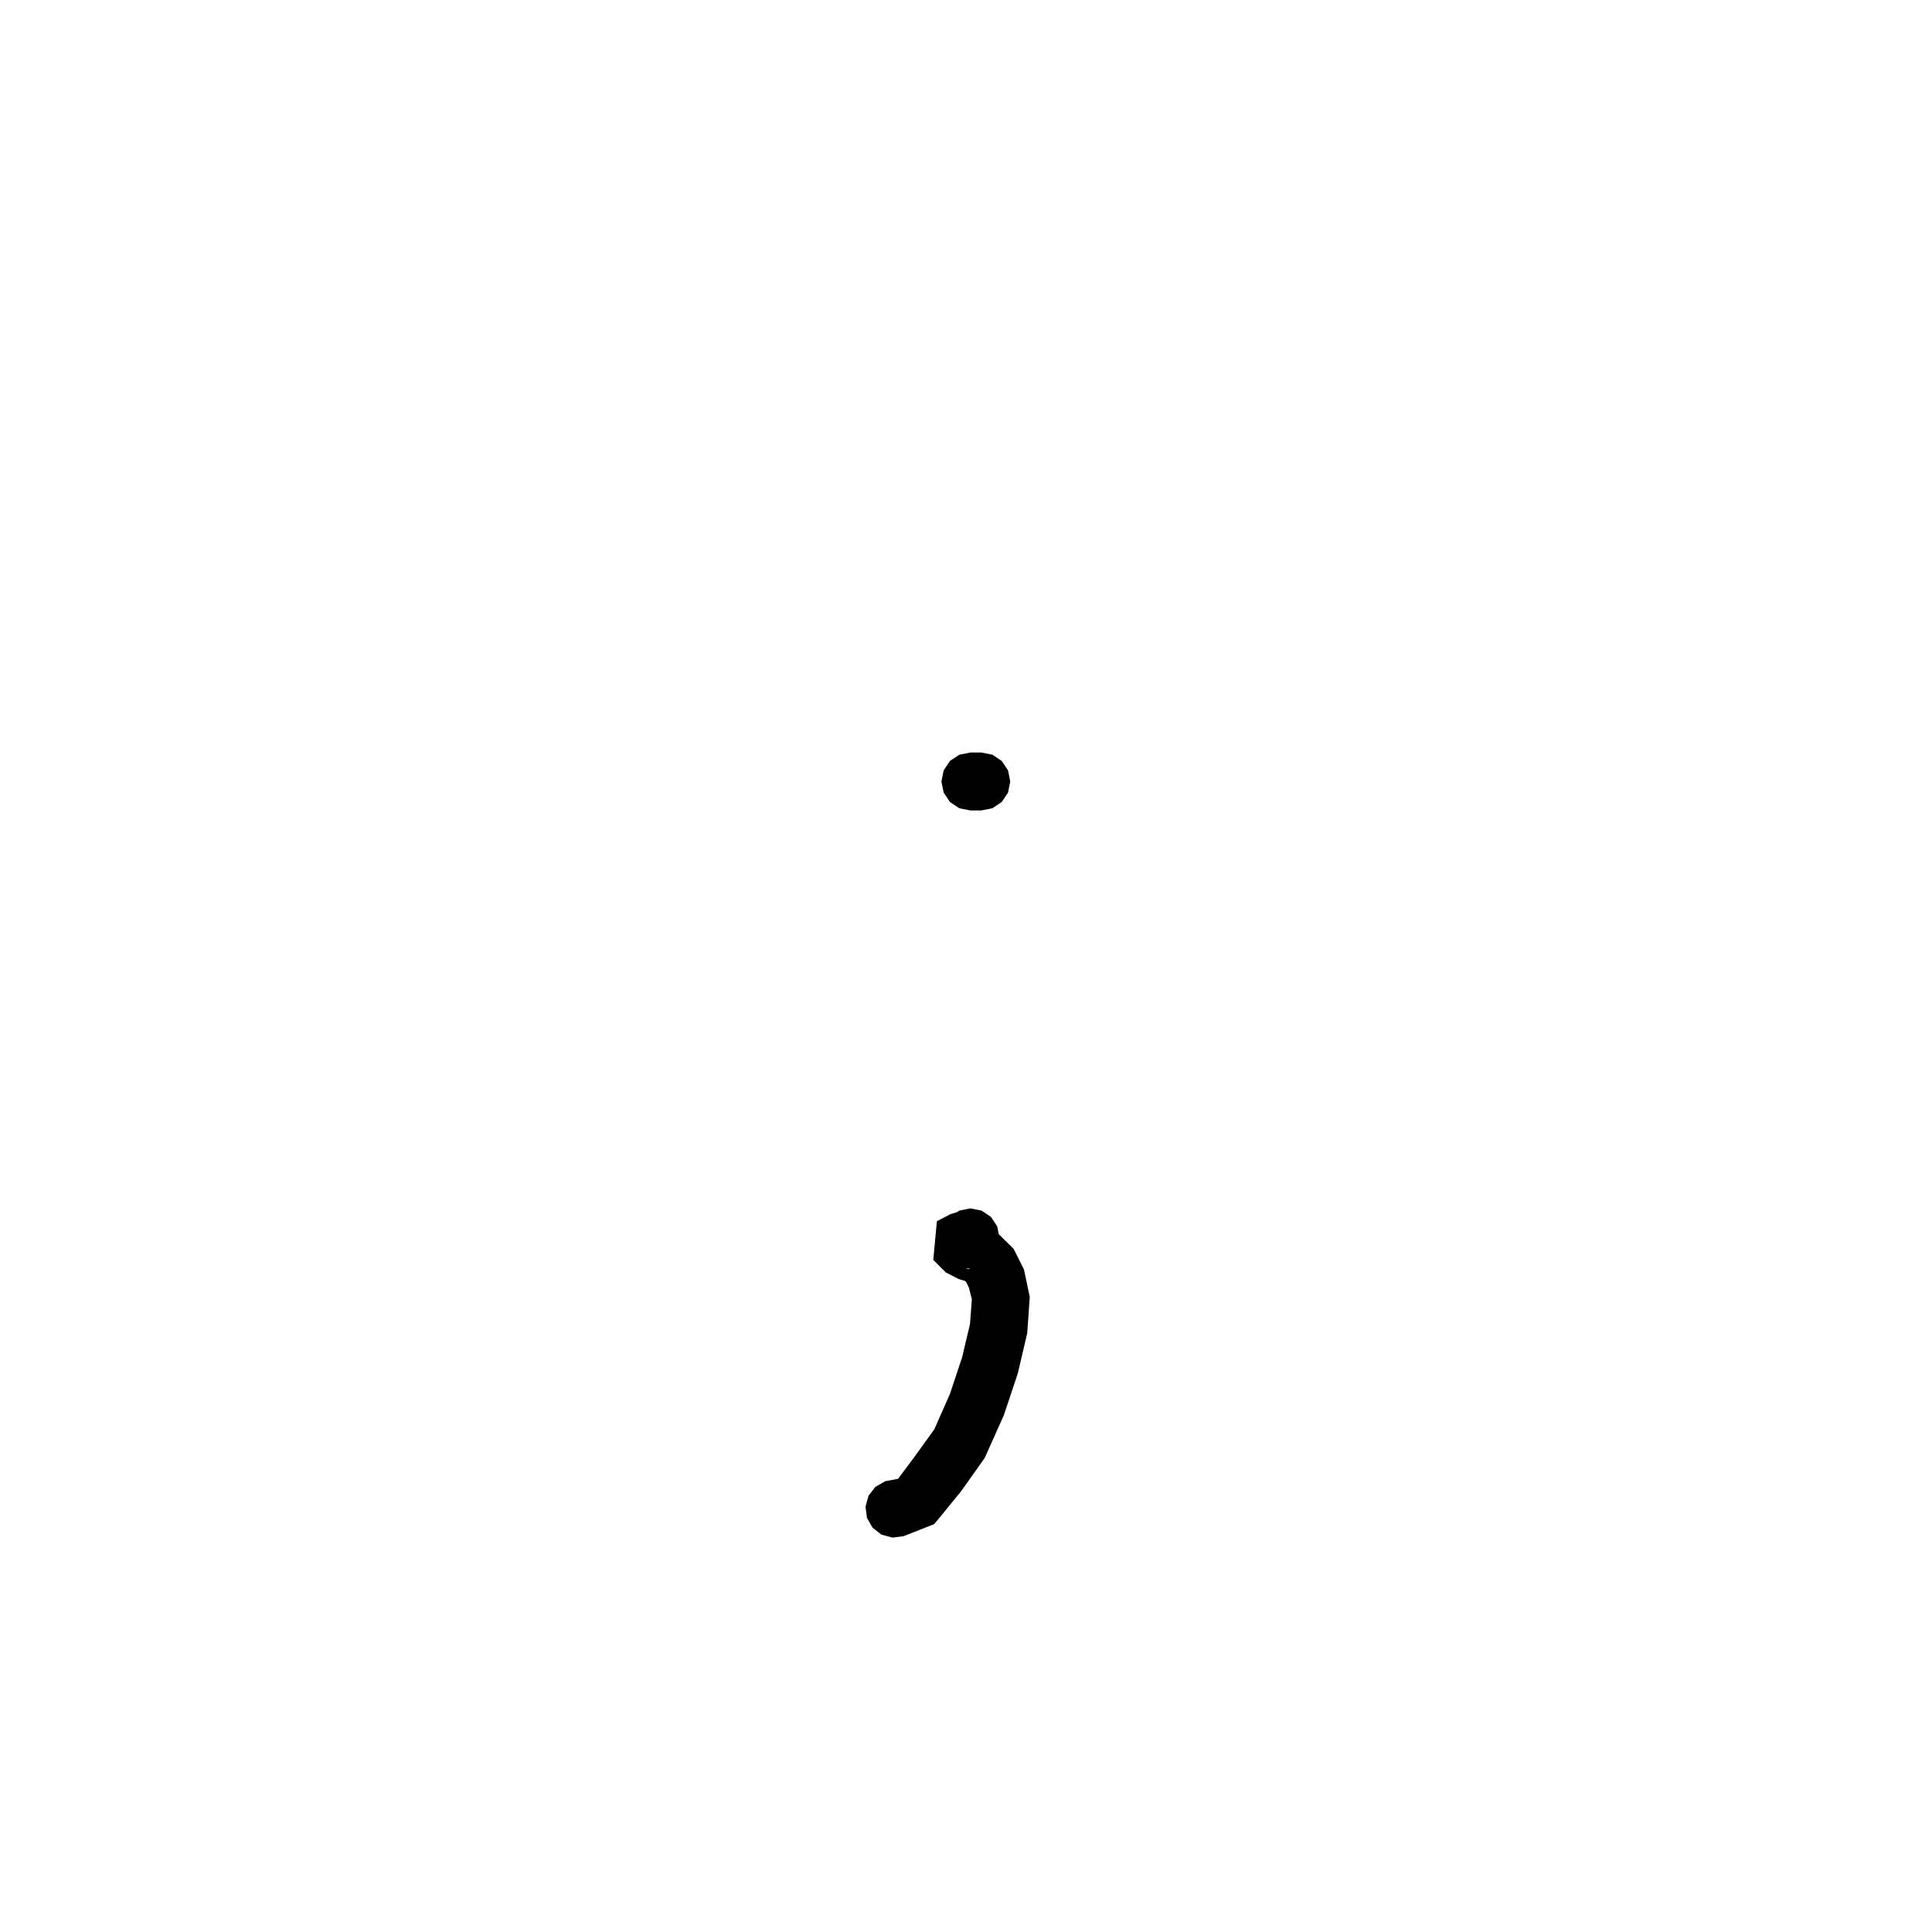
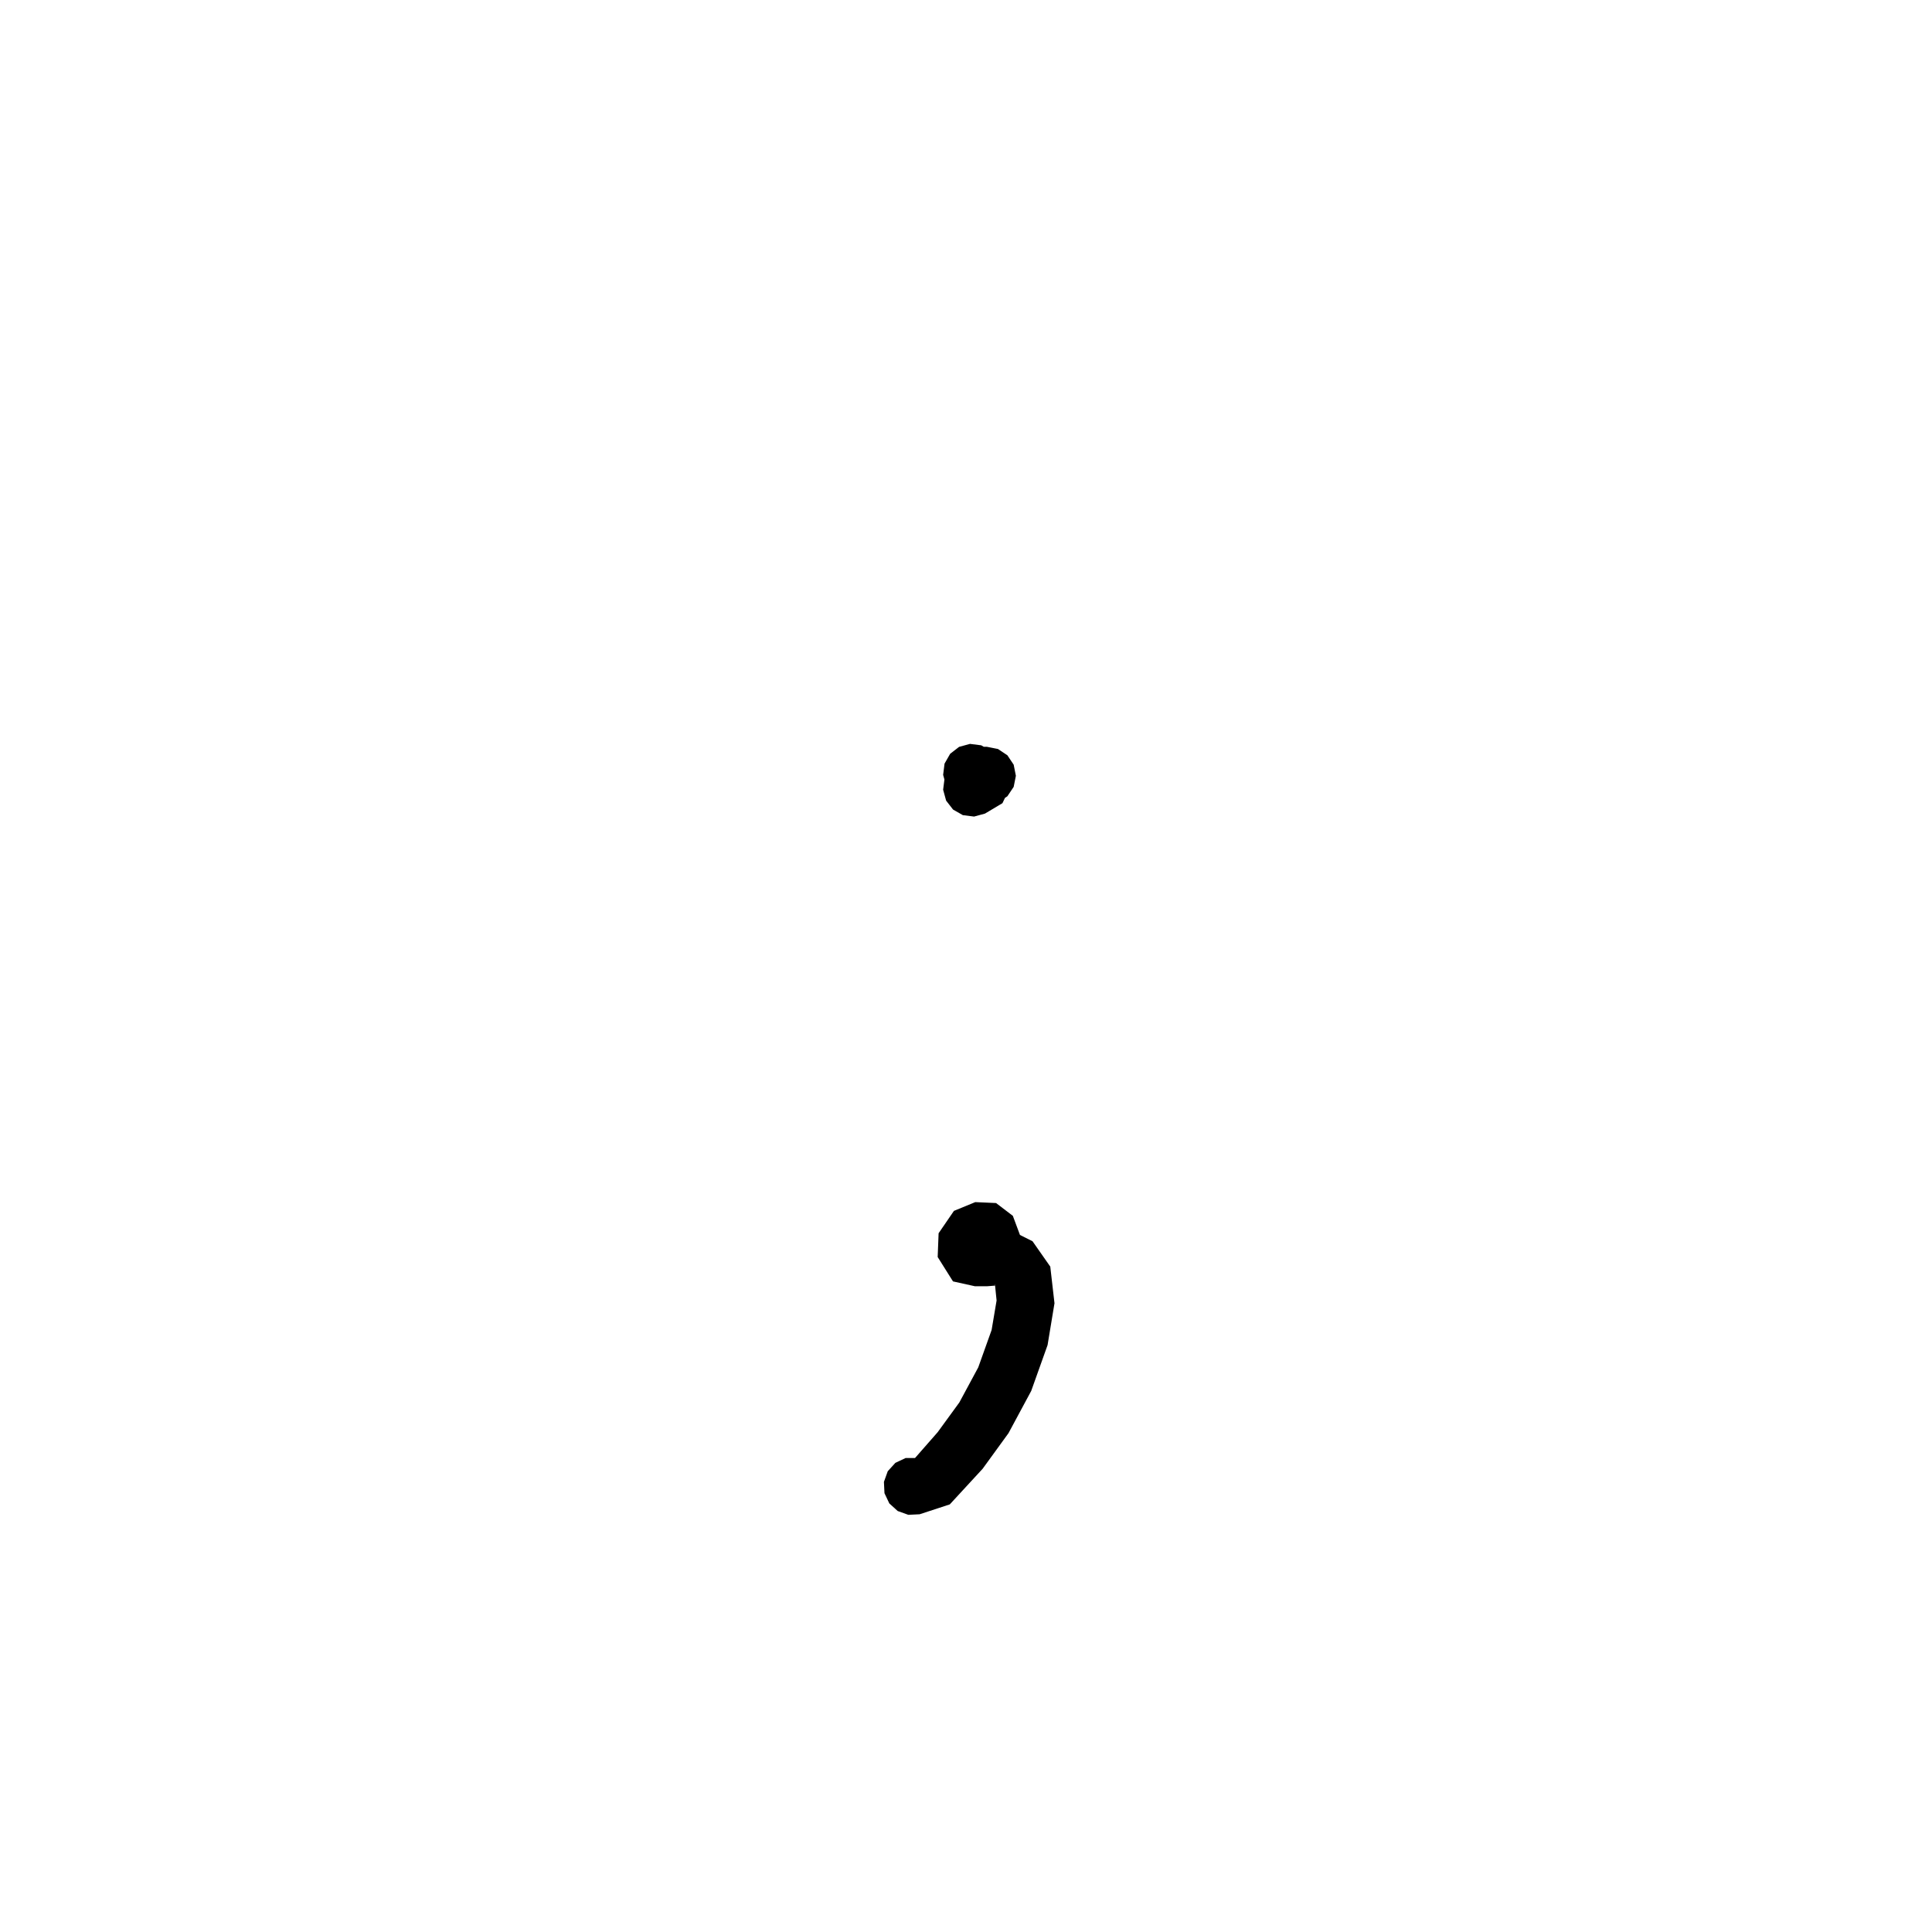
<svg xmlns="http://www.w3.org/2000/svg" viewBox="0 0 300 300" width="300" height="300">
-   <path d="M 150.685 125.848 L 152.37 125.848 L 154.092 125.506 L 155.552 124.53 L 156.528 123.07 L 156.87 121.348 L 156.528 119.626 L 155.552 118.166 L 154.092 117.191 L 152.37 116.848 L 150.685 116.848 L 148.963 117.191 L 147.503 118.166 L 146.527 119.626 L 146.185 121.348 L 146.527 123.07 L 147.503 124.53 L 148.963 125.506 Z" fill="black" fill-rule="nonzero" />
-   <path d="M 146.185 192.135 L 149.262 188.428 L 149.374 187.982 L 147.576 188.54 L 145.48 189.627 L 144.918 195.642 L 146.84 197.564 L 148.857 198.607 L 149.874 198.913 L 150.032 199.097 L 150.461 199.962 L 150.908 201.768 L 150.624 205.576 L 149.392 210.786 L 147.502 216.459 L 145.077 221.951 L 142.029 226.176 L 139.447 229.632 L 137.464 230.001 L 135.939 230.87 L 134.862 232.257 L 134.398 233.951 L 134.618 235.693 L 135.487 237.218 L 136.874 238.295 L 138.568 238.758 L 140.31 238.539 L 145.069 236.66 L 149.229 231.576 L 152.921 226.363 L 155.89 219.721 L 158.045 213.259 L 159.509 207.009 L 159.9 201.378 L 158.999 197.116 L 157.405 193.936 L 154.866 191.424 L 152.512 190.382 L 151.833 190.076 L 152.406 190.65 L 151.844 195.991 L 150.422 197.078 L 149.973 196.962 L 152.108 196.966 L 155.185 192.135 L 154.842 190.413 L 153.867 188.953 L 152.407 187.977 L 150.685 187.635 L 148.963 187.977 L 147.503 188.953 L 146.527 190.413 Z" fill="black" fill-rule="nonzero" />
+   <path d="M 152.95 126.333 L 155.658 124.72 L 156.445 123.077 L 153.245 124.962 L 154.967 124.619 L 156.427 123.644 L 157.403 122.184 L 157.745 120.462 L 157.403 118.739 L 156.427 117.28 L 154.967 116.304 L 153.245 115.962 L 149.122 117.846 L 149.294 118.356 L 148.925 118.283 L 147.538 119.359 L 146.668 120.885 L 146.449 122.627 L 146.913 124.32 L 147.989 125.707 L 149.514 126.577 L 151.256 126.796 Z M 153.245 115.962 L 152.784 115.962 L 149.14 117.28 L 147.822 120.923 L 149.14 118.203 L 155.043 118.203 L 155.043 124.105 L 149.14 124.105 L 149.14 118.203 L 155.043 118.203 L 155.043 124.105 L 147.822 120.923 L 151.861 116.885 L 155.899 120.923 L 151.861 124.962 L 147.822 120.923 L 151.861 116.885 L 156.361 120.923 L 156.018 119.201 L 155.043 117.741 L 153.583 116.766 L 151.861 116.423 L 150.138 116.766 L 148.679 117.741 L 147.703 119.201 L 147.361 120.923 L 151.861 125.885 L 156.822 120.923 L 151.861 115.962 L 146.899 120.923 L 151.861 125.885 L 156.822 120.923 L 148.679 117.741 L 148.679 124.567 L 155.504 124.567 L 155.504 117.741 L 148.679 117.741 L 148.679 124.567 L 155.504 124.567 L 156.822 120.923 L 155.504 123.644 L 152.784 124.962 L 153.245 124.962 L 154.967 124.619 L 156.427 123.644 L 157.403 122.184 L 157.745 120.462 L 157.403 118.739 L 156.427 117.28 L 154.967 116.304 Z M 147.495 119.832 L 154.889 118.356 L 154.962 117.988 L 153.886 116.6 L 152.361 115.731 L 150.619 115.511 L 148.925 115.975 L 147.538 117.052 L 146.668 118.577 L 146.449 120.319 L 146.913 122.012 L 148.525 124.72 L 156.226 122.014 L 156.312 120.261 L 155.719 118.608 L 154.54 117.307 L 152.952 116.557 L 151.198 116.472 L 149.545 117.064 L 148.245 118.244 Z" fill="black" fill-rule="nonzero" />
+   <path d="M 155.258 197.871 L 159.196 193.959 L 157.274 188.795 L 154.668 186.808 L 151.44 186.664 L 148.126 188.025 L 145.745 191.5 L 145.602 195.19 L 147.98 198.975 L 151.399 199.731 L 153.245 199.731 L 154.577 199.624 L 154.47 199.571 L 154.483 199.323 L 154.75 201.94 L 153.977 206.522 L 151.902 212.326 L 148.968 217.769 L 145.599 222.393 L 142.084 226.4 L 140.615 226.404 L 139.028 227.154 L 137.848 228.454 L 137.256 230.107 L 137.341 231.861 L 138.091 233.448 L 139.392 234.628 L 141.044 235.22 L 142.798 235.135 L 147.484 233.6 L 152.584 228.068 L 156.6 222.539 L 160.127 215.981 L 162.667 208.862 L 163.74 202.368 L 163.085 196.677 L 160.328 192.737 L 156.529 190.838 L 153.245 190.731 L 151.399 190.731 L 152.972 191.487 L 154.427 193.425 L 154.284 194.346 L 153.749 195.052 L 153.205 195.49 L 151.822 195.346 L 150.14 194.282 L 150.371 192.194 L 151.233 189.821 L 149.846 190.898 L 148.976 192.423 L 148.757 194.165 L 149.22 195.859 L 150.297 197.246 L 151.822 198.115 L 153.564 198.335 Z" fill="black" fill-rule="nonzero" />
</svg>
